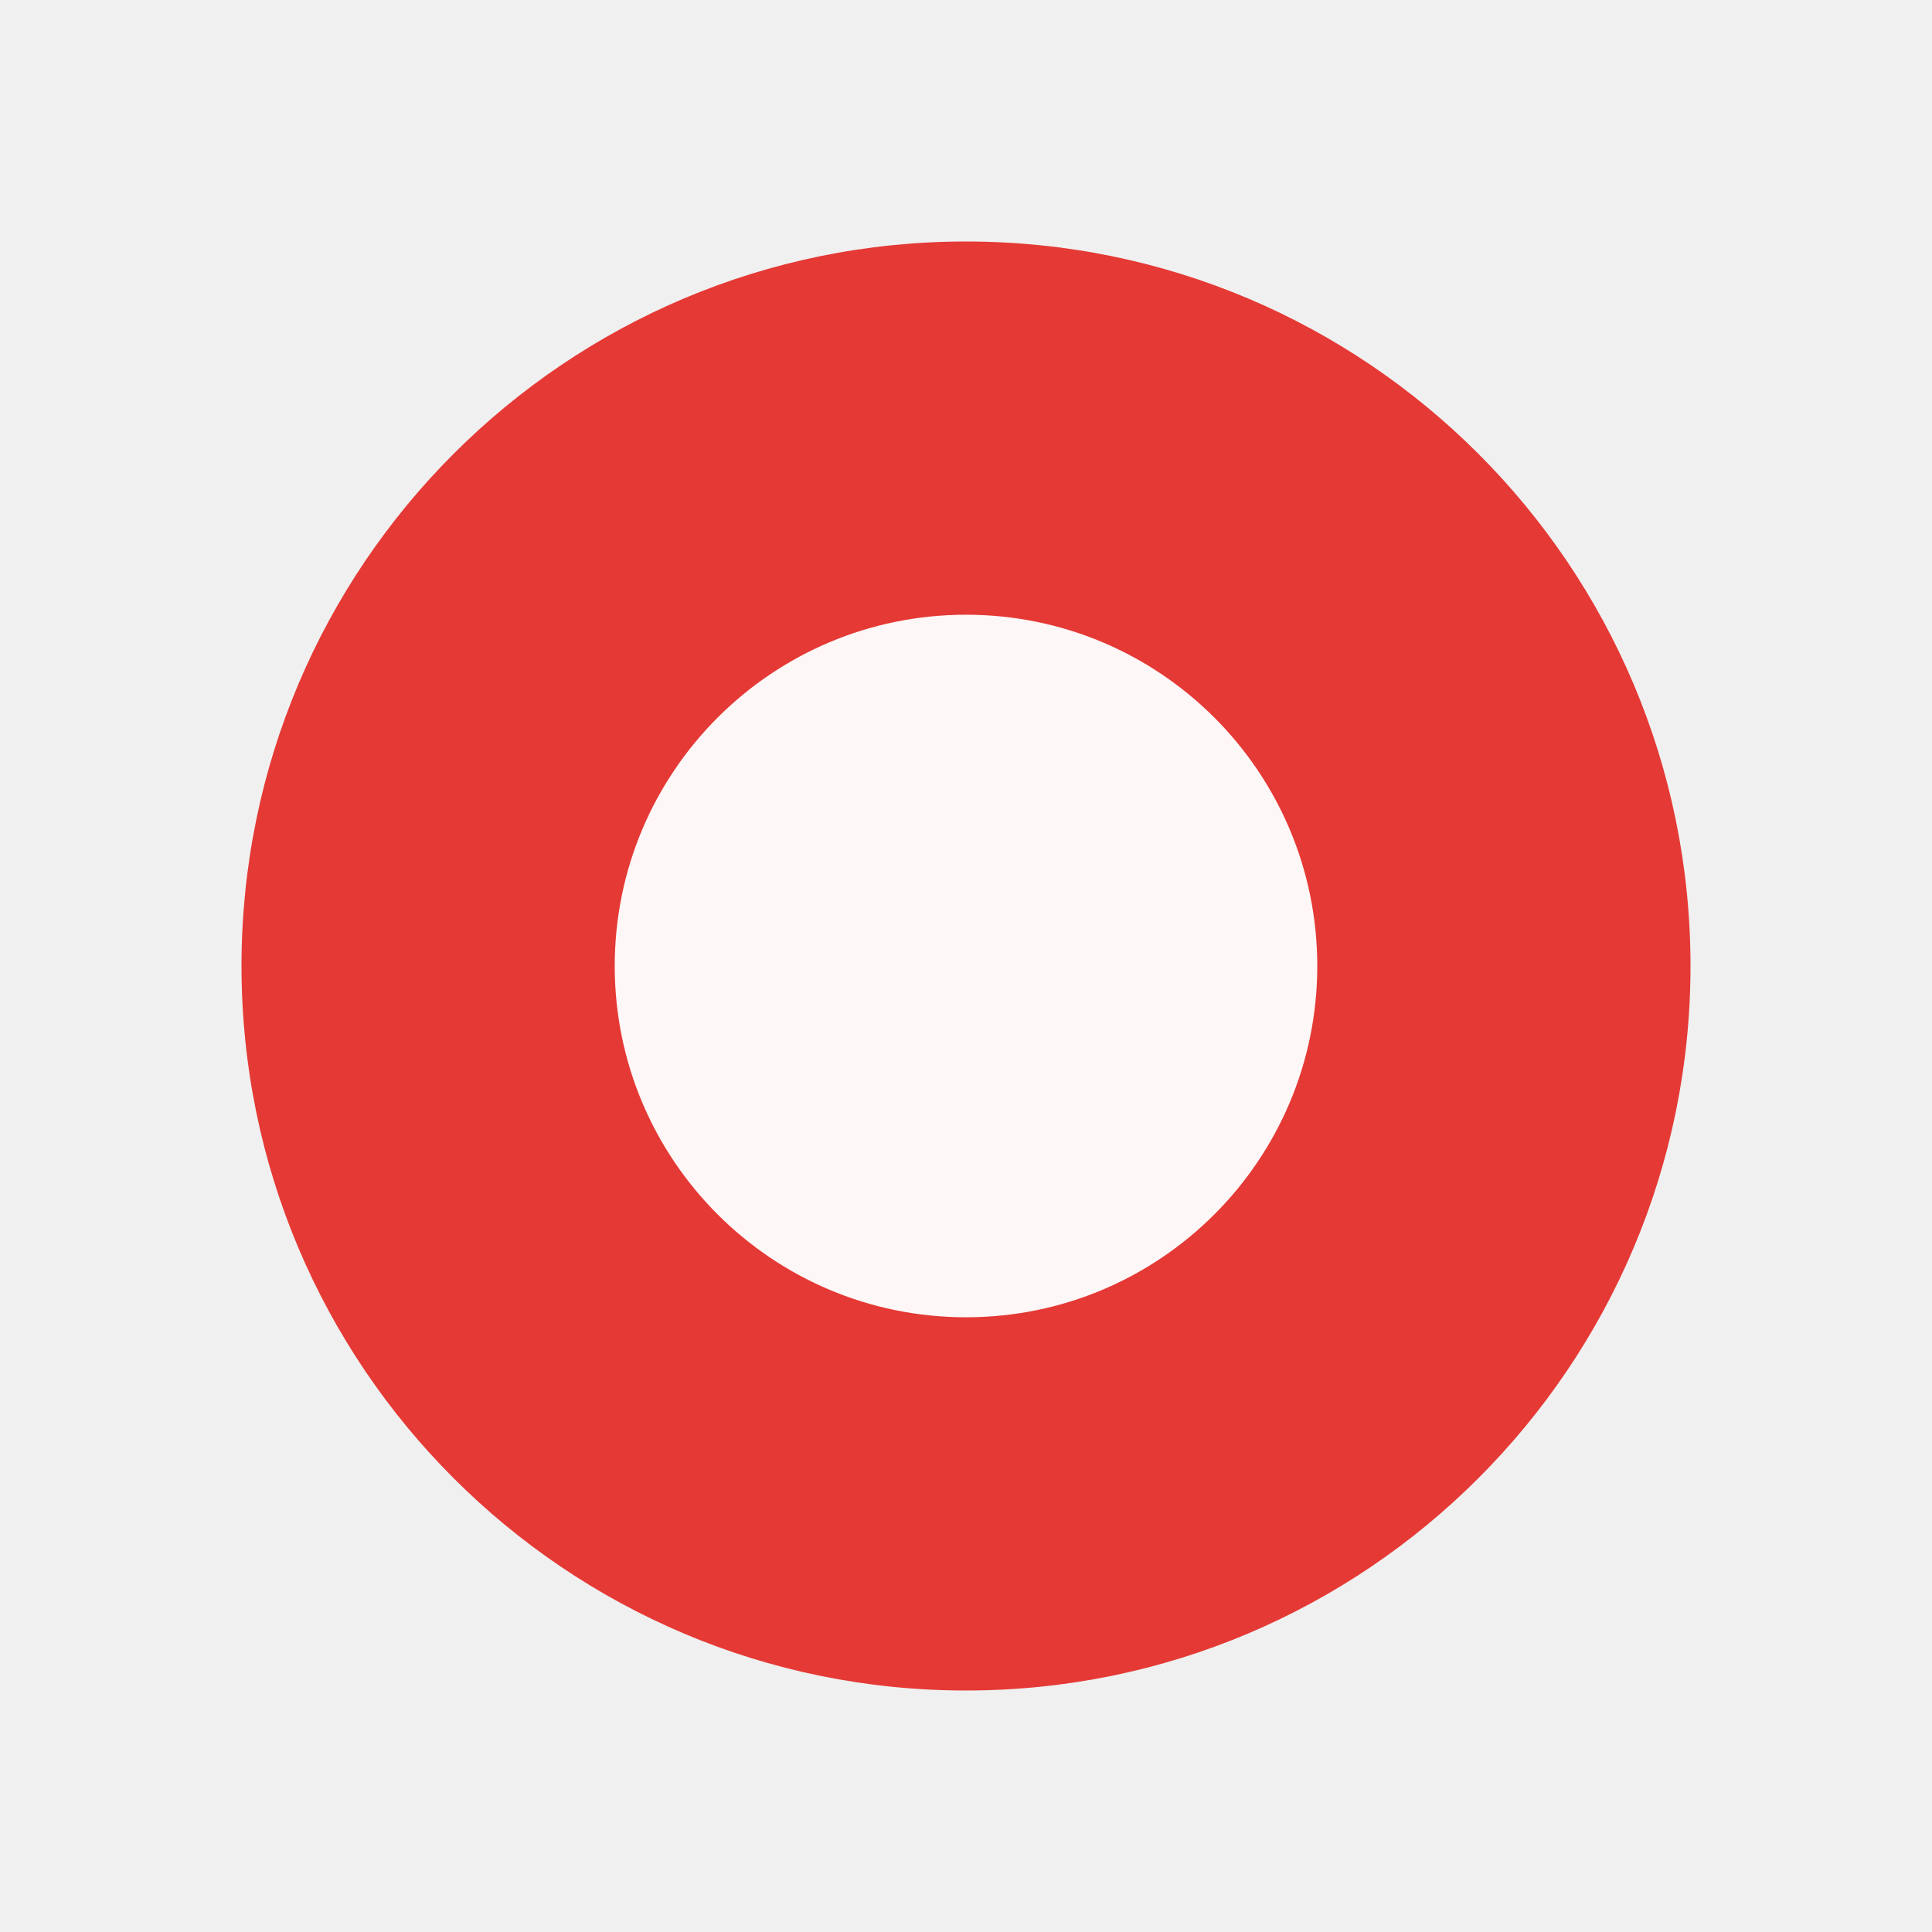
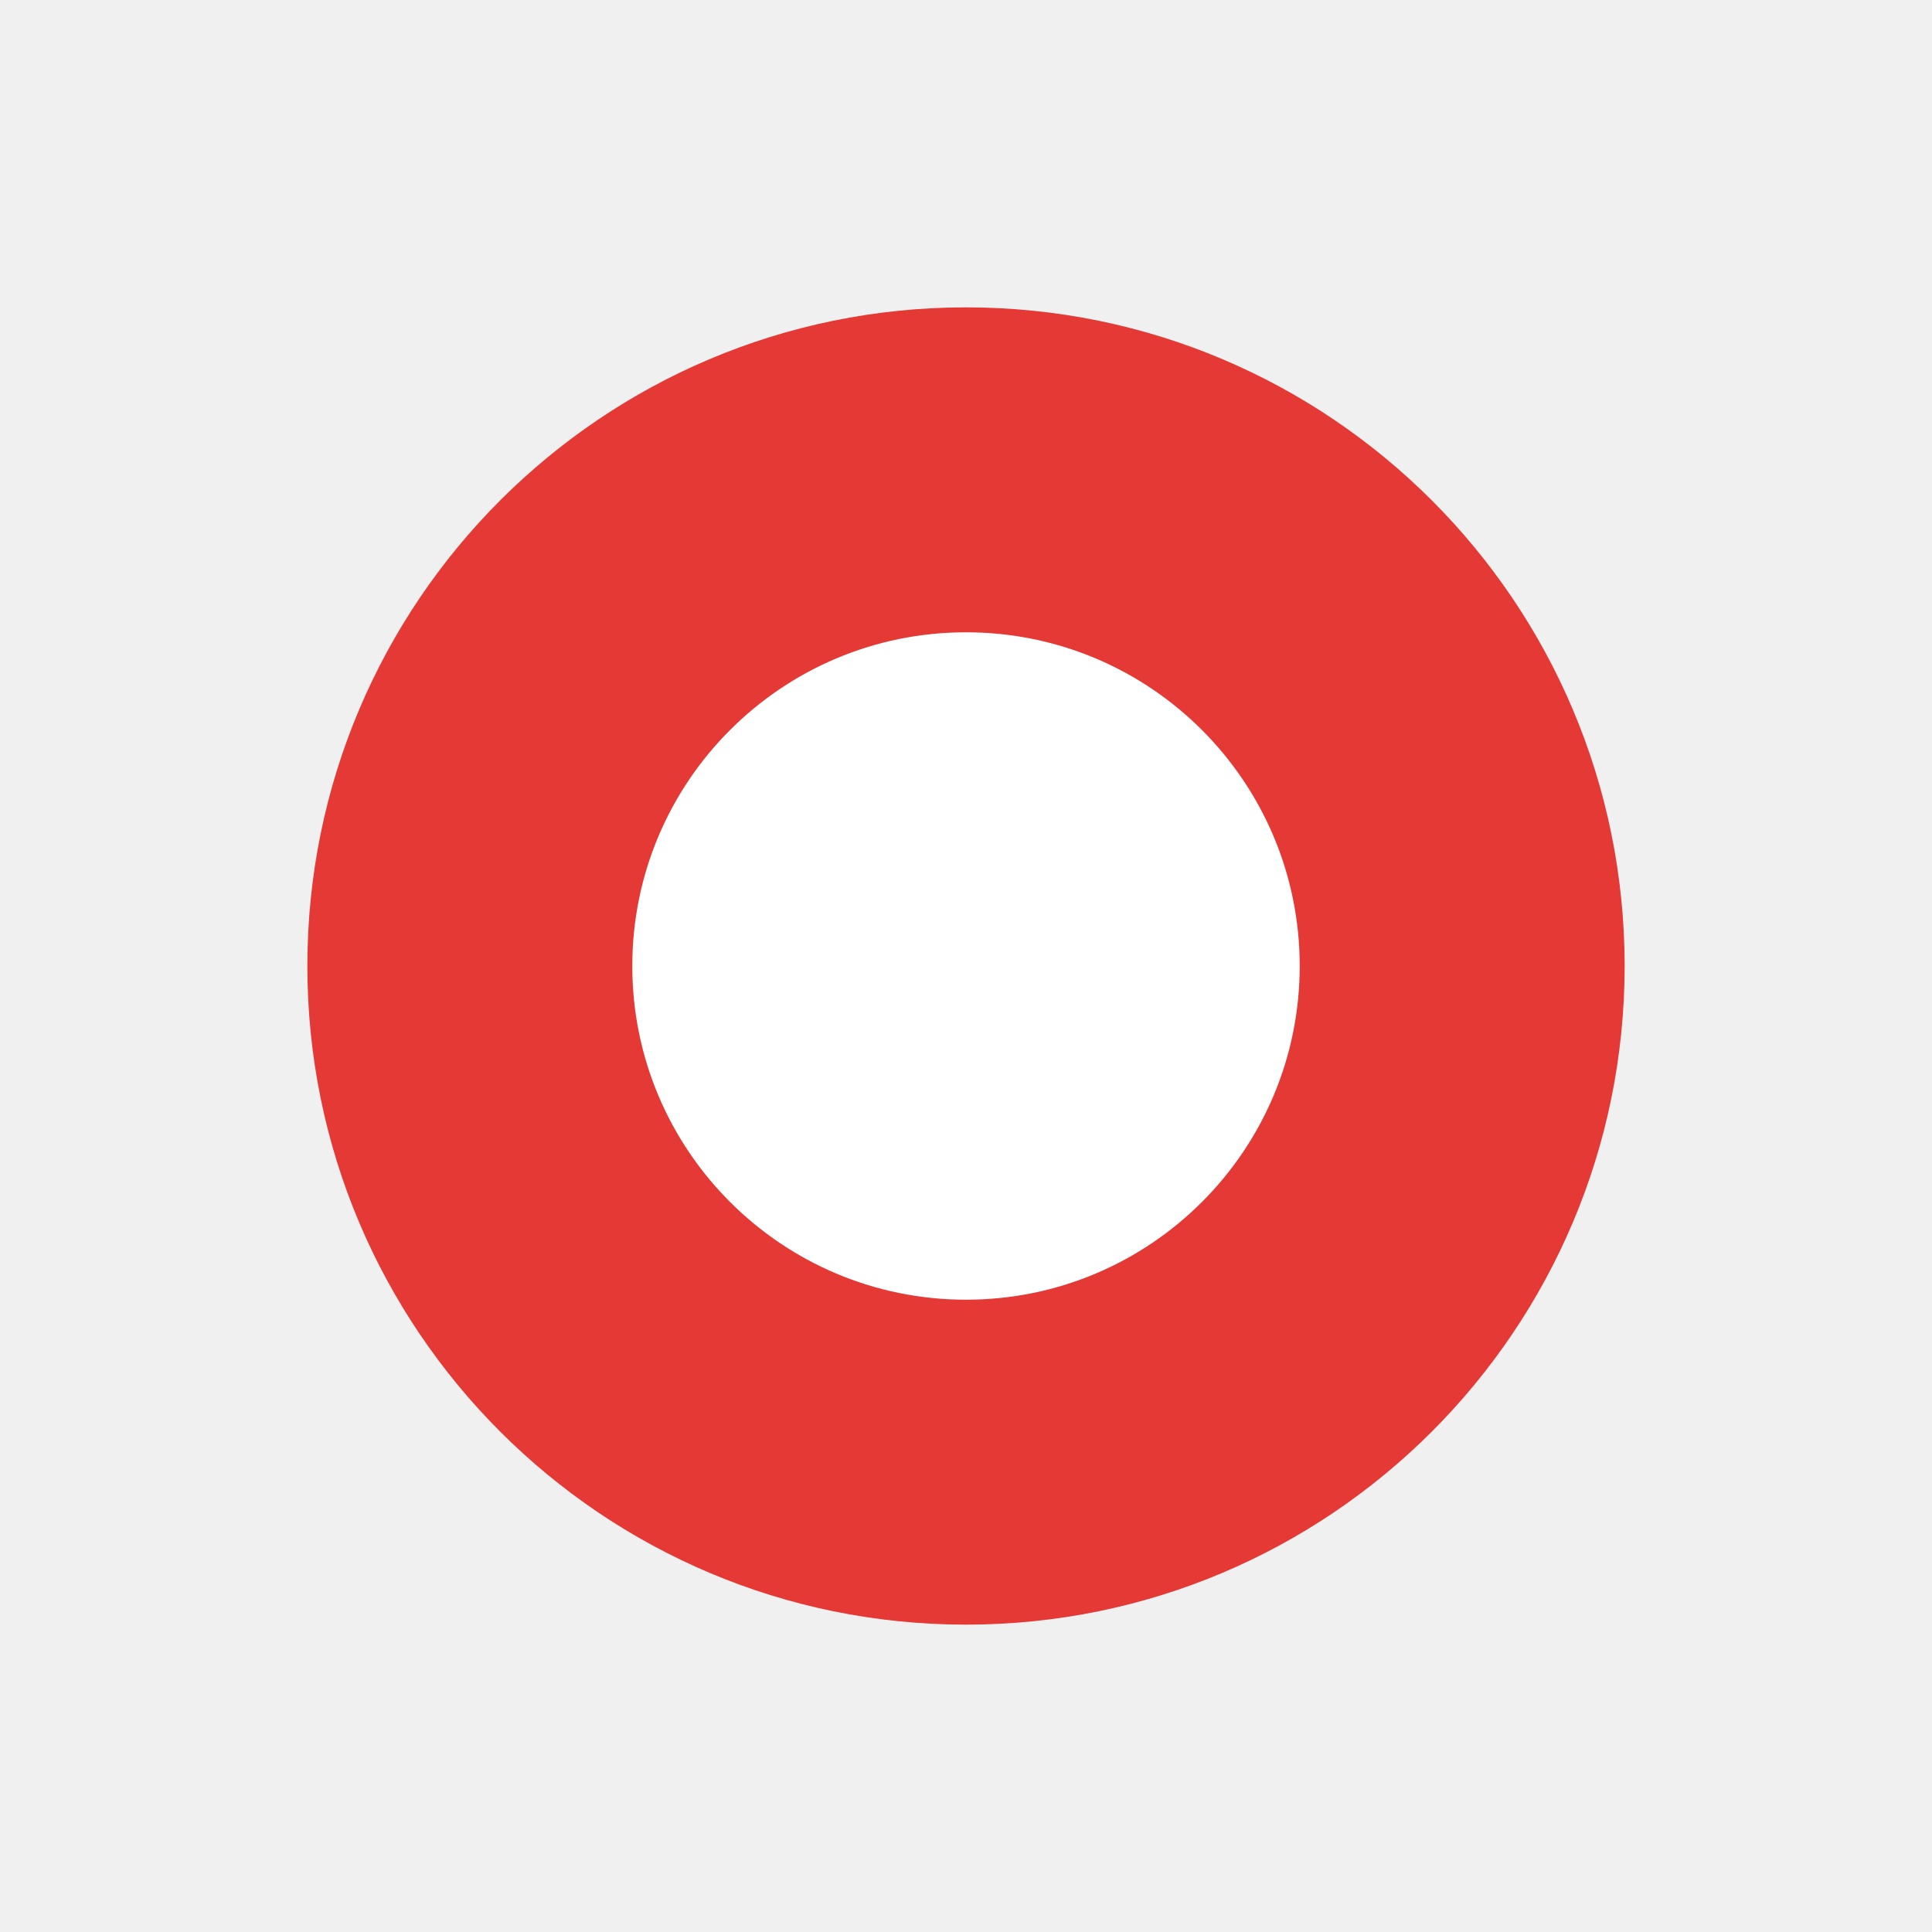
- <svg xmlns="http://www.w3.org/2000/svg" width="44" height="44" viewBox="0 0 44 44">
-   <rect width="44" height="44" fill="none" />
-   <circle cx="22" cy="22" r="16.5" fill="#E53935" />
-   <circle cx="22" cy="22" r="8" fill="#FFFFFF" fill-opacity="0.96" />
+ <svg xmlns="http://www.w3.org/2000/svg" width="22" height="22" viewBox="0 0 22 22">
+   <rect width="22" height="22" fill="none" />
+   <circle cx="11" cy="11" r="7.5" fill="#E53935" />
+   <circle cx="11" cy="11" r="3.8" fill="#fff" />
</svg>
